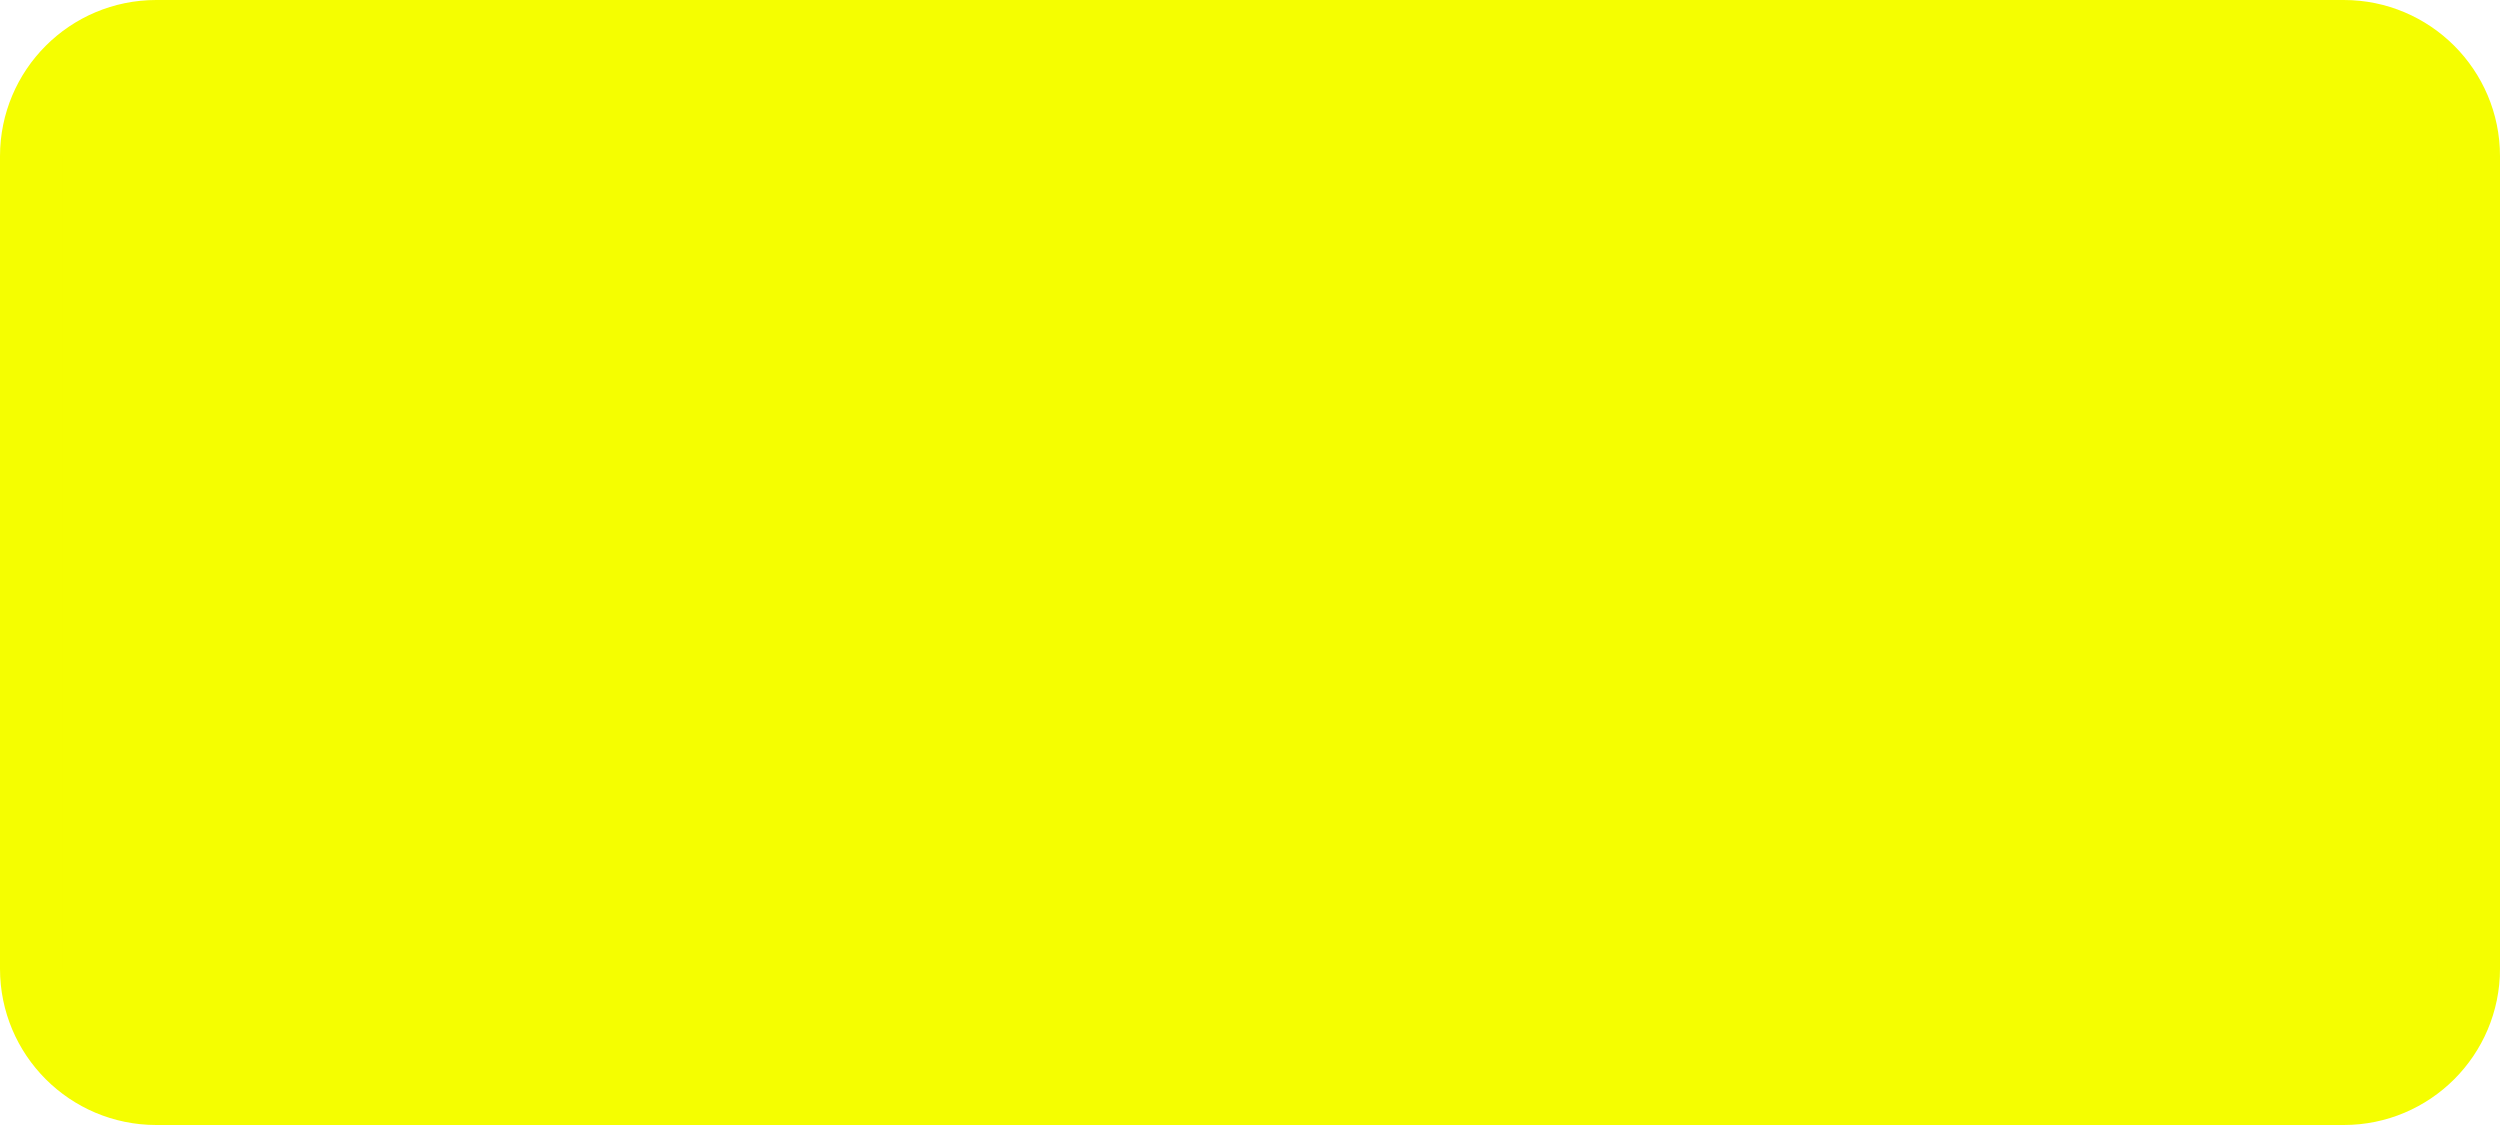
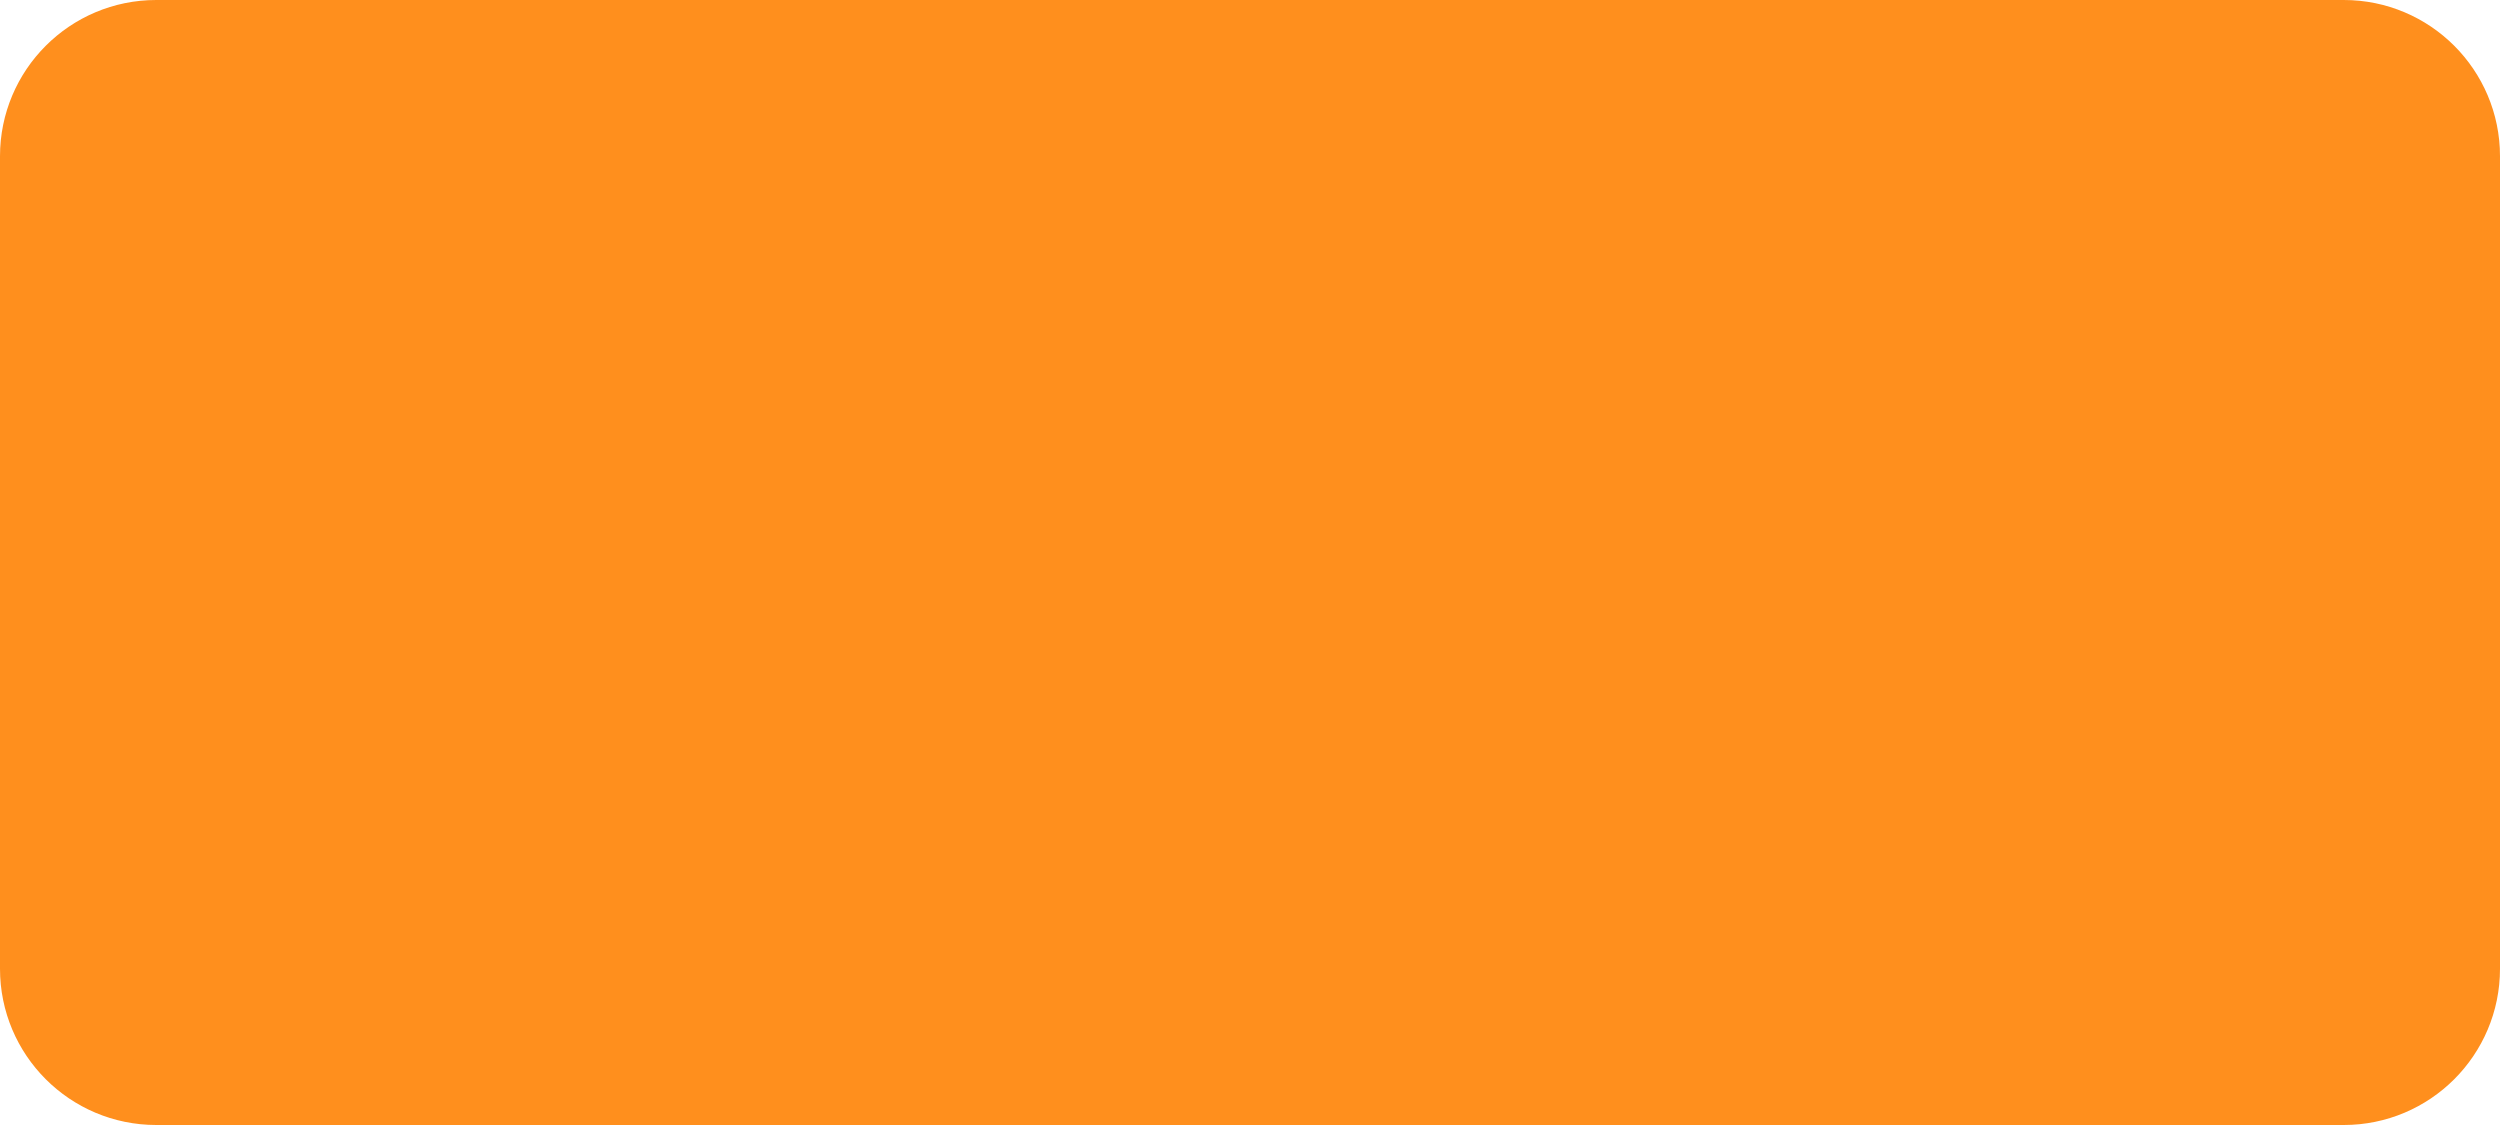
<svg xmlns="http://www.w3.org/2000/svg" width="100%" height="100%" viewBox="0 0 40 18">
-   <rect x="0.5" y="0.5" width="39" height="17" rx="2" ry="2" id="shield" style="fill:#f5fe00;stroke:#f5fe00;stroke-width:1;" />
+   <rect x="0.5" y="0.5" width="39" height="17" rx="2" ry="2" id="shield" style="fill:#ff8f1d;stroke:#ff8f1d;stroke-width:1;" />
</svg>
